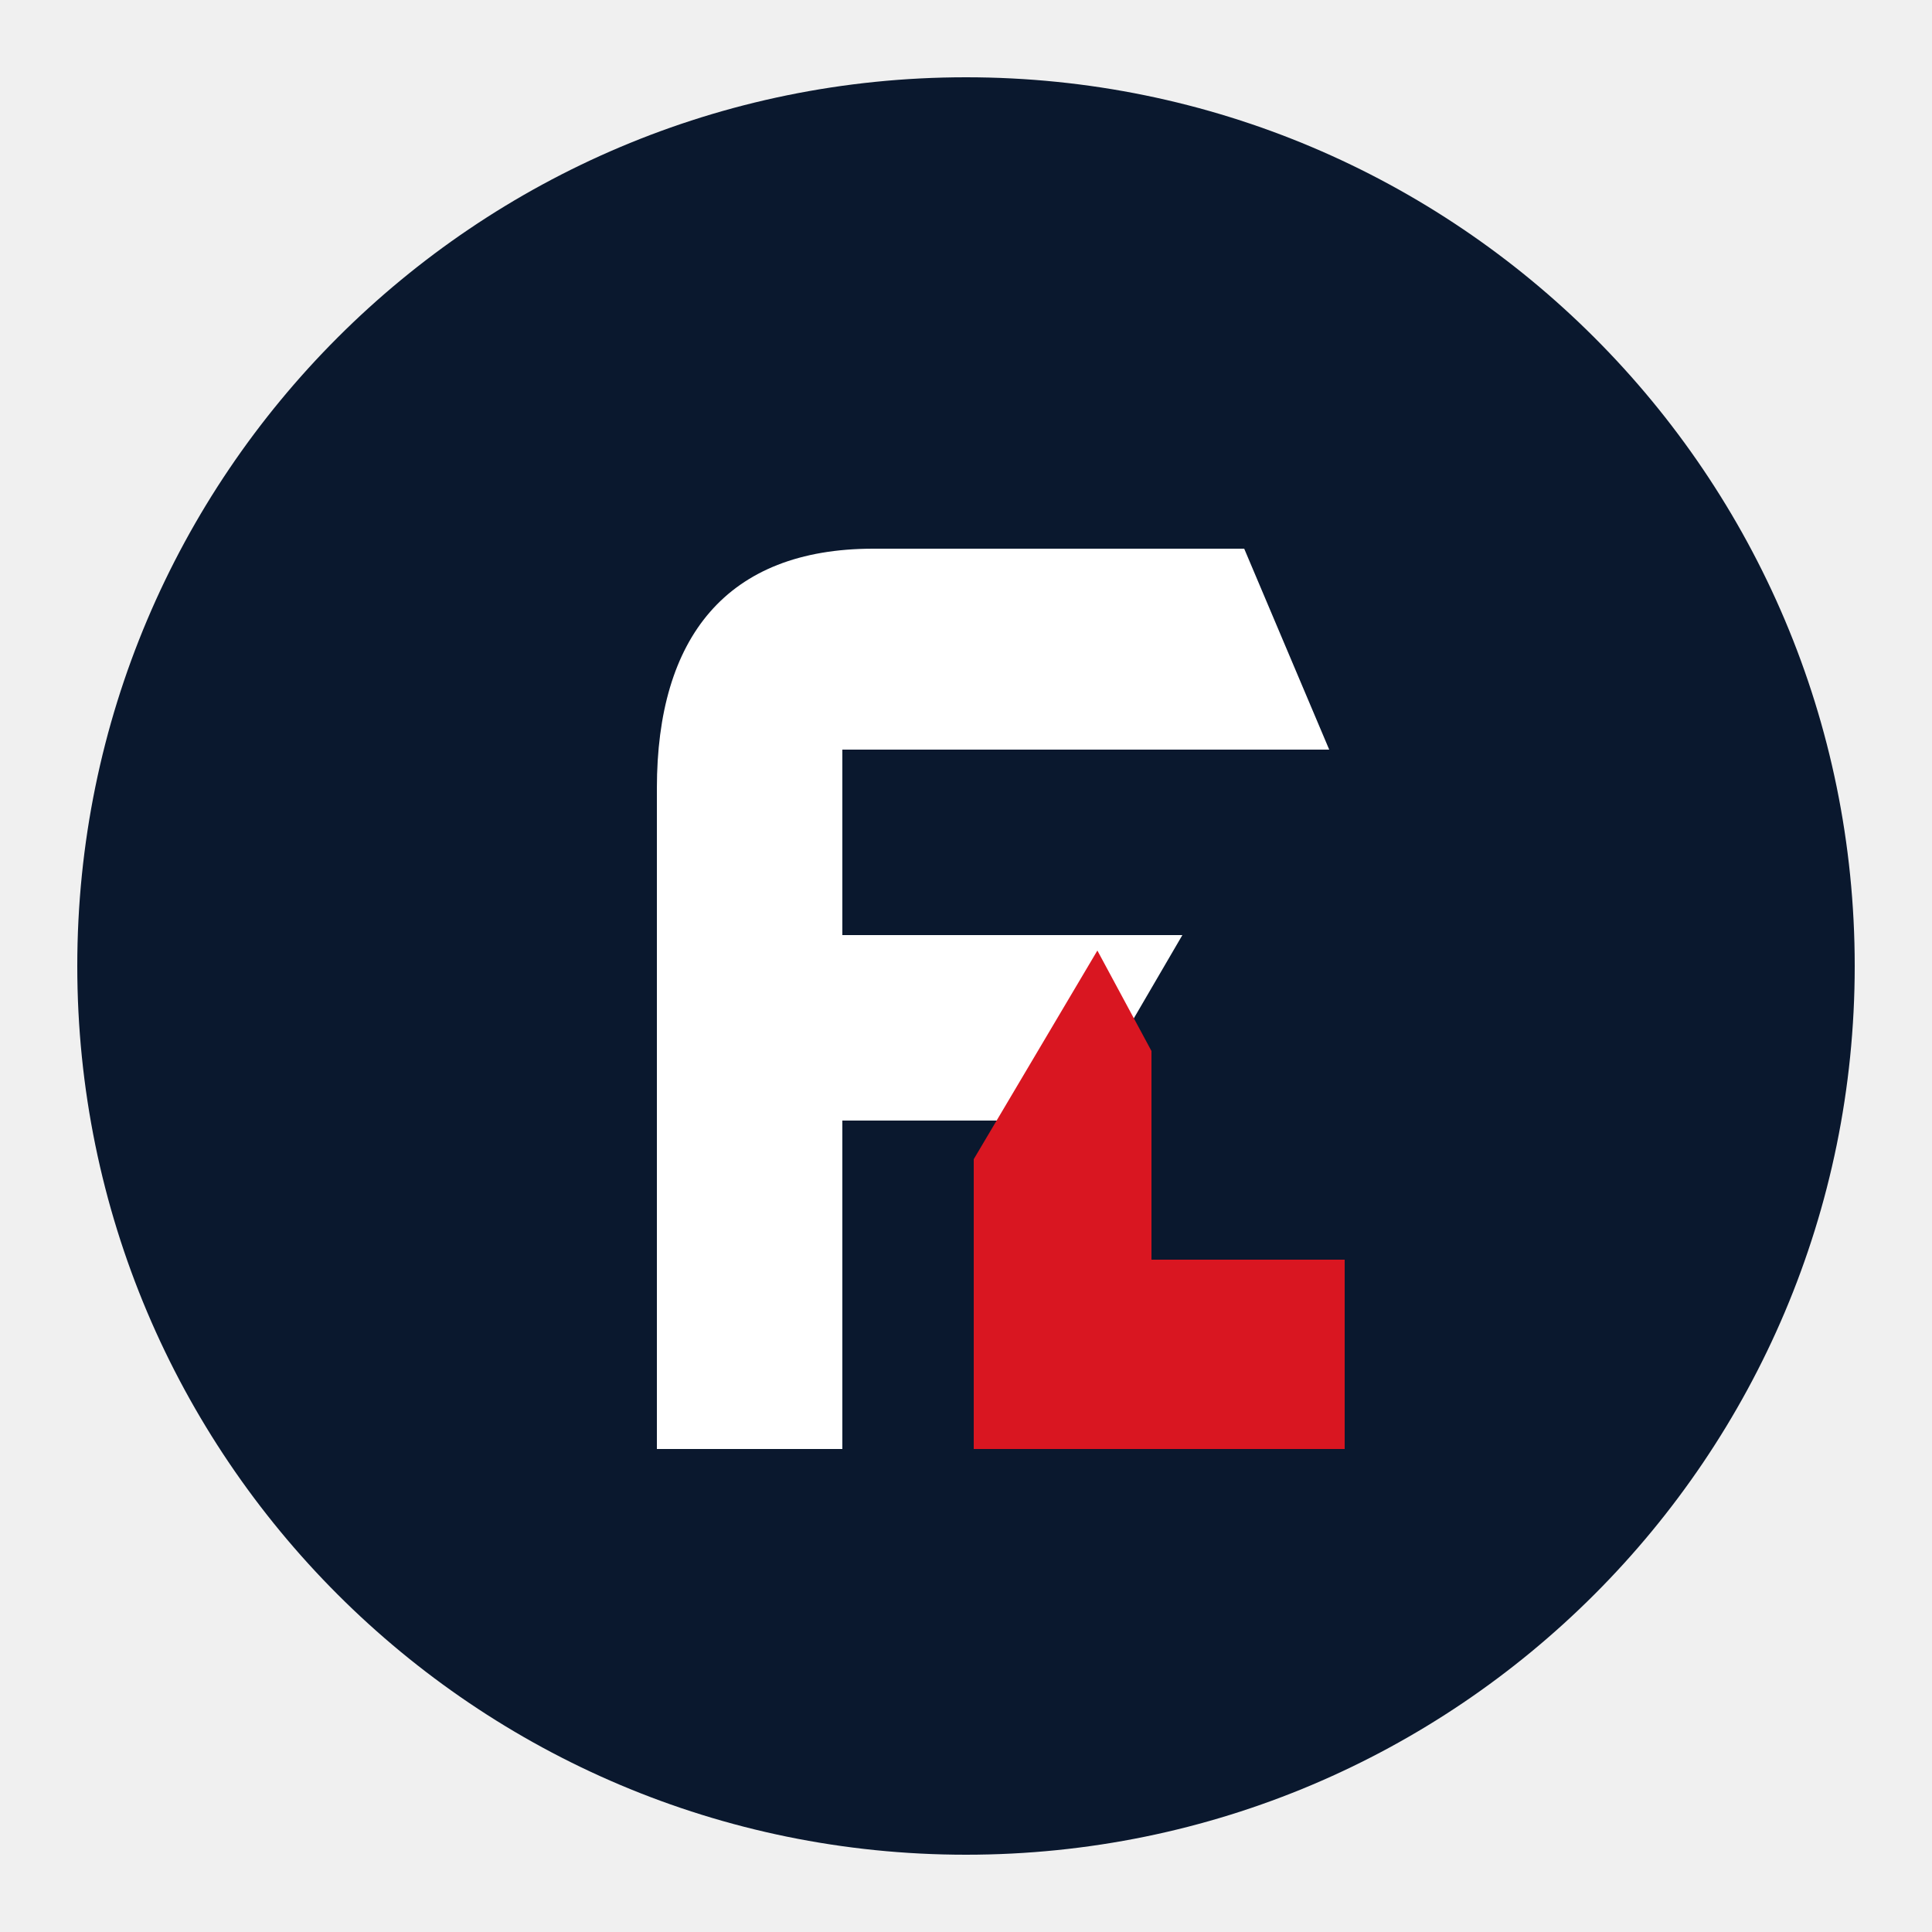
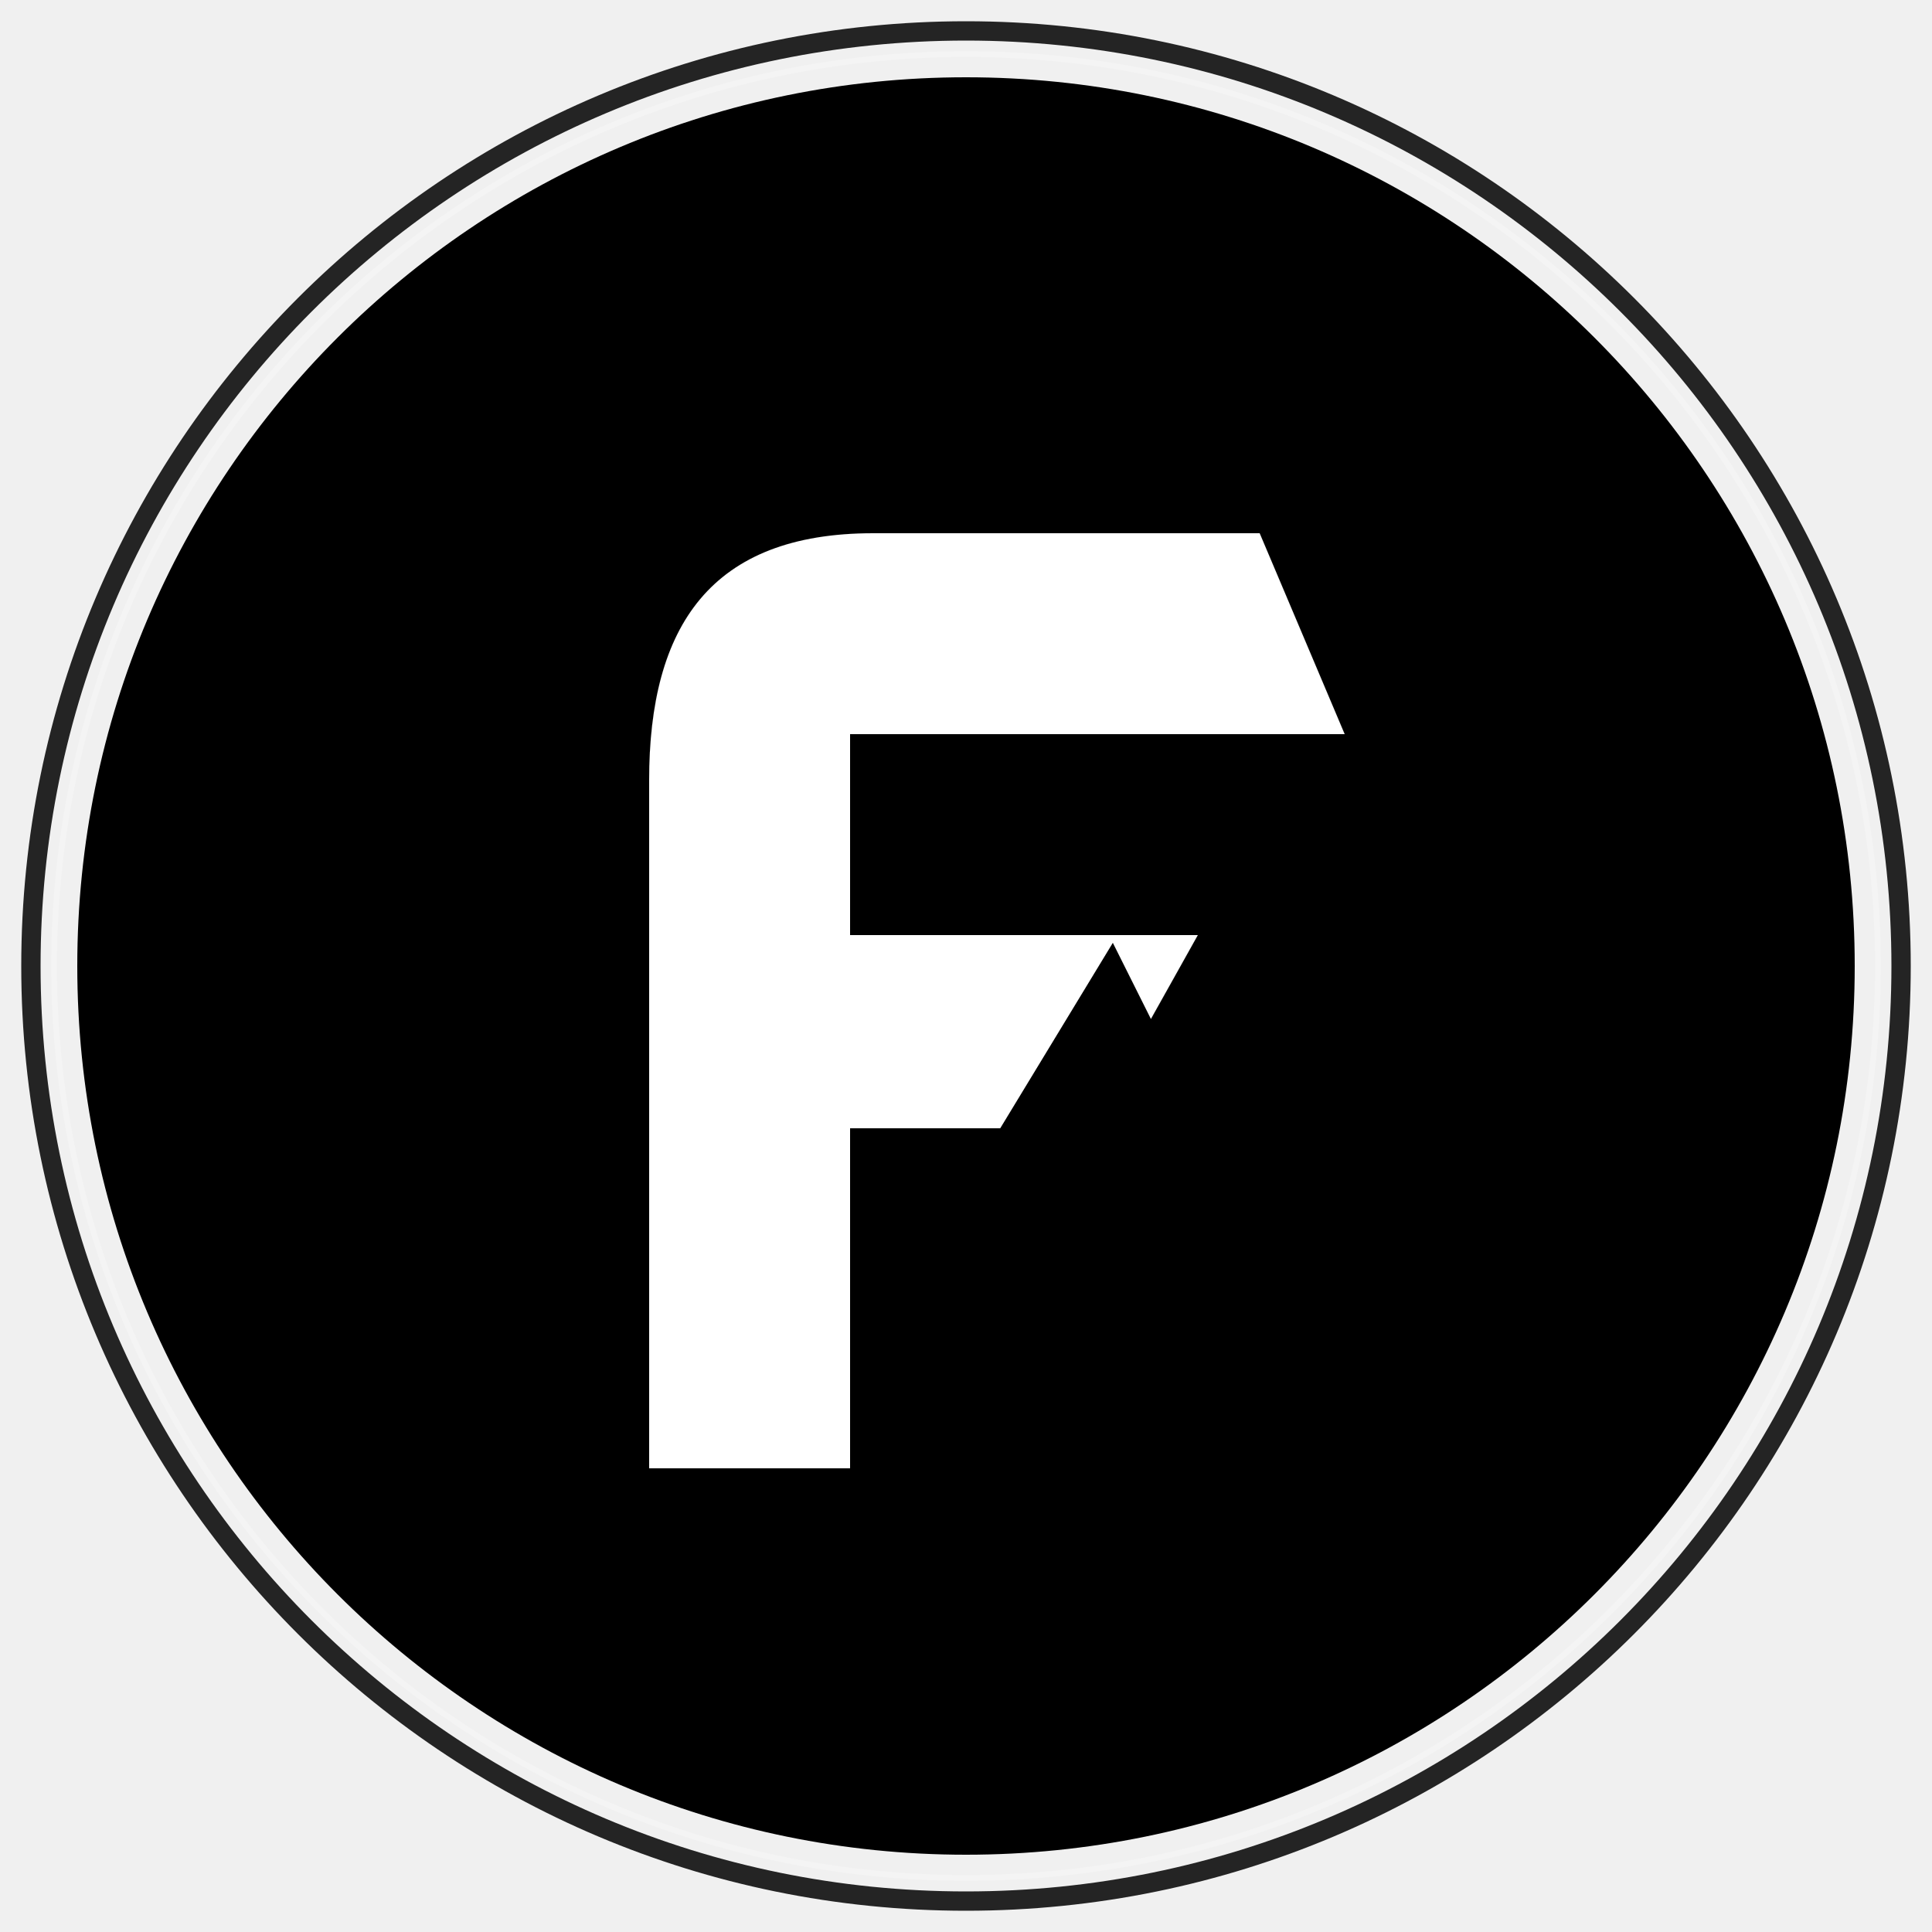
<svg xmlns="http://www.w3.org/2000/svg" viewBox="0 0 500 500" width="100%" height="100%">
-   <circle cx="250" cy="250" r="230" fill="#0A182E" />
-   <path d="M 170 375        L 218 375        L 218 290        L 278 290        L 306 242        L 218 242        L 218 194        L 344 194        L 322 142        L 226 142        C 188 142, 170 165, 170 204        Z" fill="#FFFFFF" />
-   <path d="M 284 246        L 252 300        L 252 375        L 348 375        L 348 326        L 298 326        L 298 272        Z" fill="#D91621" />
+   <defs>
+     <radialGradient id="navyBg" cx="40%" cy="35%" r="65%">
+       <stop offset="0%" stopColor="#132743" />
+       <stop offset="60%" stopColor="#0A182E" />
+       <stop offset="100%" stopColor="#050C17" />
+     </radialGradient>
+     <linearGradient id="crimson" x1="0%" y1="0%" x2="100%" y2="100%">
+       <stop offset="0%" stopColor="#FF2A3A" />
+       <stop offset="100%" stopColor="#C40E1B" />
+     </linearGradient>
+     <linearGradient id="goldRing" x1="0%" y1="0%" x2="100%" y2="100%">
+       <stop offset="0%" stopColor="#E6C875" />
+       <stop offset="50%" stopColor="#C5A059" />
+       <stop offset="100%" stopColor="#9B7A38" />
+     </linearGradient>
+     <filter id="shadow" x="-10%" y="-10%" width="120%" height="120%">
+       <feDropShadow dx="0" dy="4" stdDeviation="6" flood-opacity="0.35" />
+     </filter>
+   </defs>
+   <circle cx="250" cy="250" r="242" fill="none" stroke="url(#goldRing)" stroke-width="5" opacity="0.85" />
+   <circle cx="250" cy="250" r="236" fill="none" stroke="#FFFFFF" stroke-width="1.5" opacity="0.25" />
+   <circle cx="250" cy="250" r="230" fill="url(#navyBg)" />
+   <g filter="url(#shadow)">
+     <path d="M 168 380          L 220 380          L 220 292          L 282 292          L 310 242          L 220 242          L 220 190          L 348 190          L 326 138          L 226 138          C 184 138, 168 162, 168 202          Z" fill="#FFFFFF" />
+     <path d="M 288 244          L 254 300          L 254 380          L 352 380          L 352 328          L 302 328          L 302 272          Z" fill="url(#crimson)" />
+   </g>
</svg>
